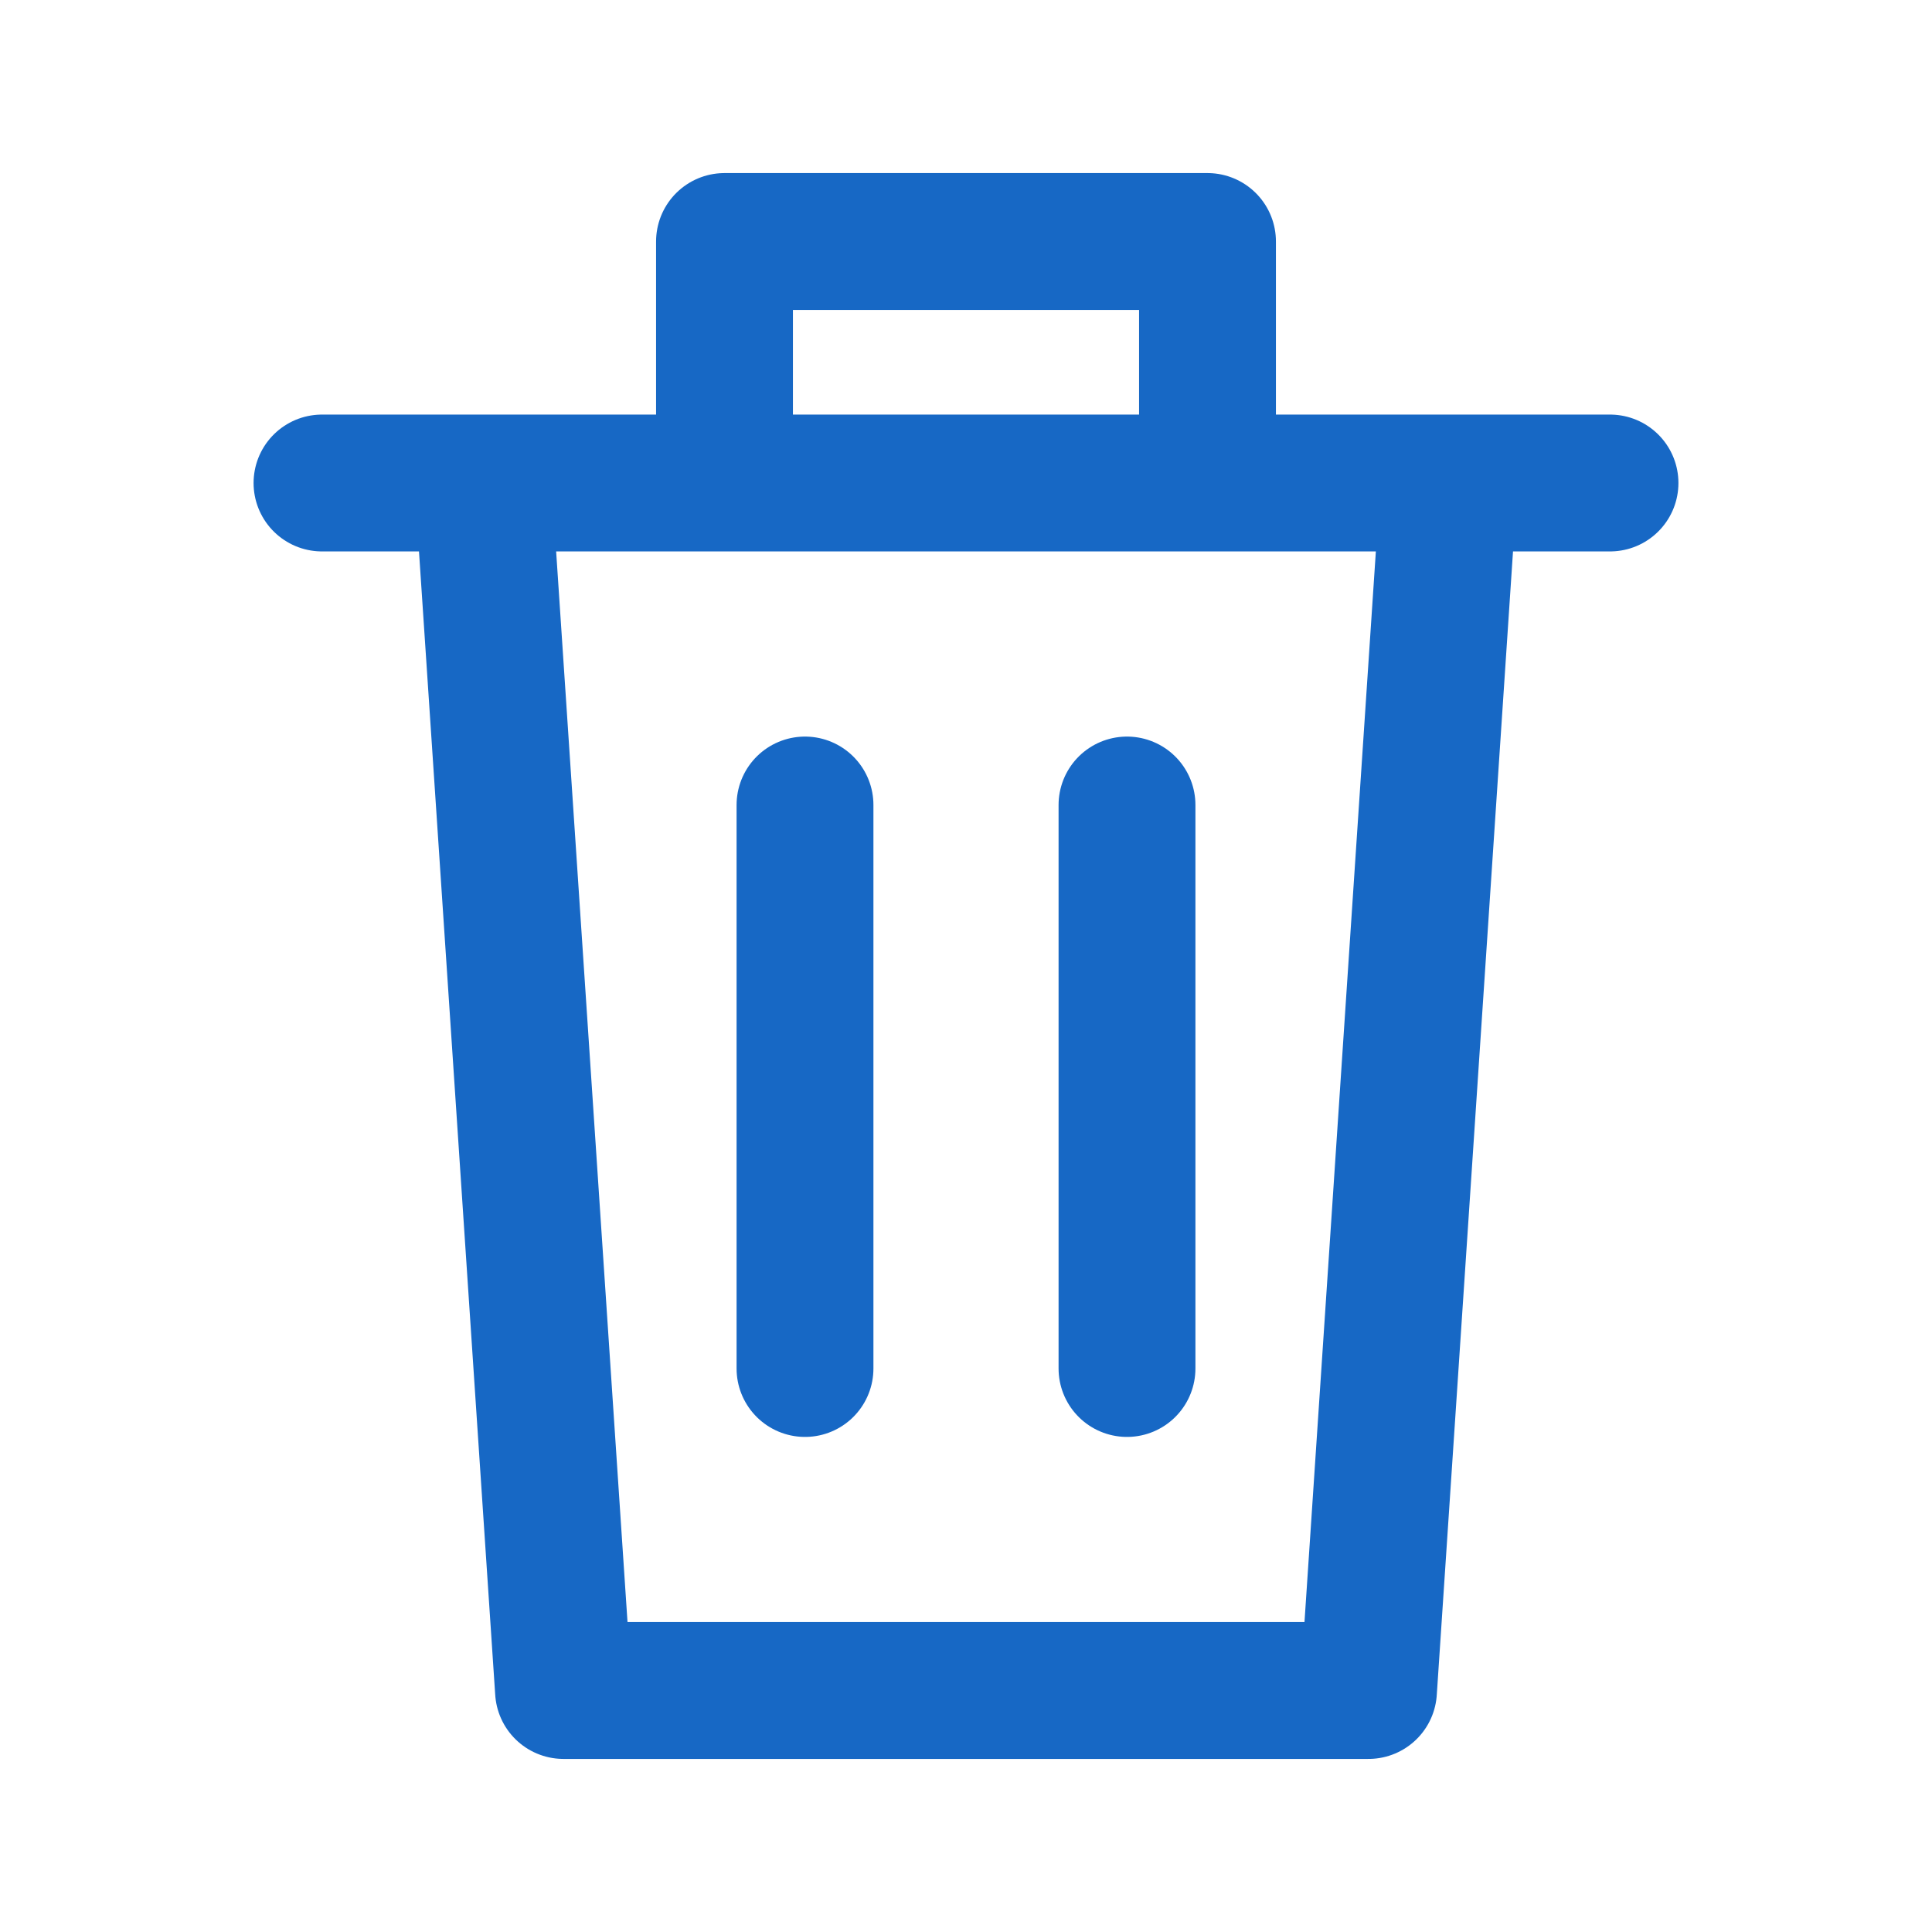
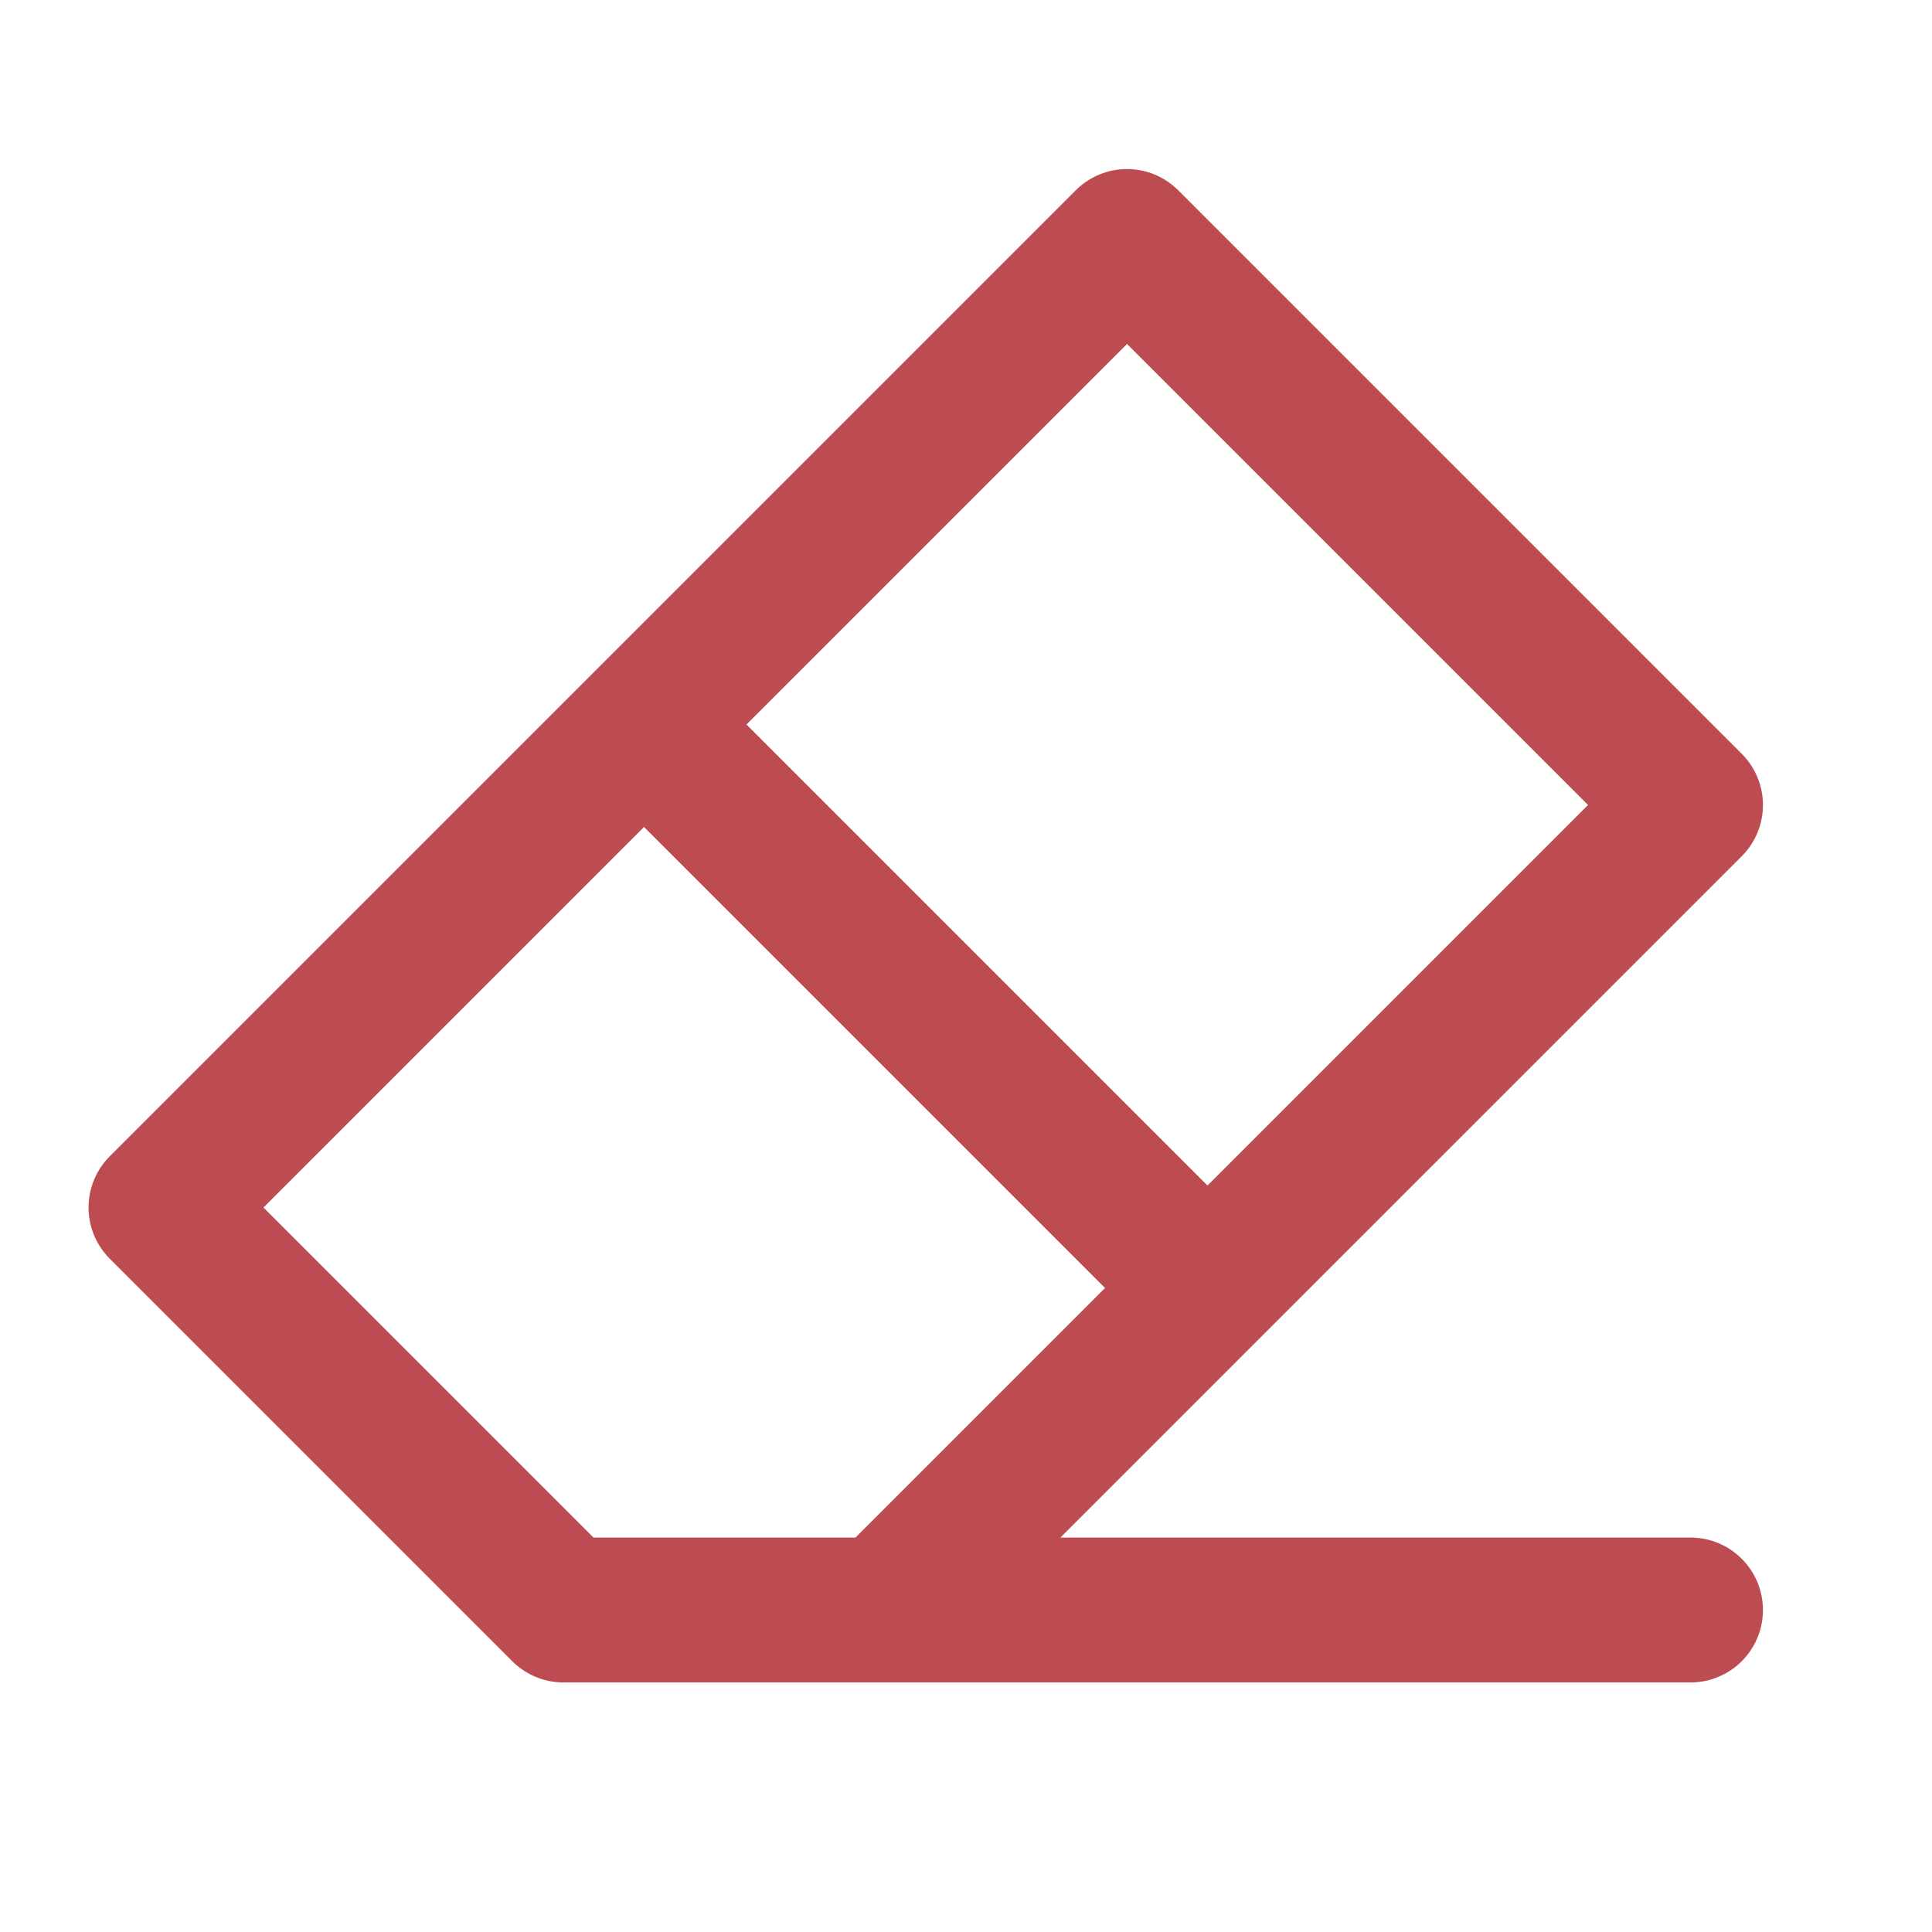
<svg xmlns="http://www.w3.org/2000/svg" viewBox="0 0 24 24">
-   <g fill="none" stroke="#1768c5" stroke-width="1.7" stroke-linecap="round" stroke-linejoin="round">
-     <path d="M4 6h16M9 6V3h6v3M6 6l1 15h10l1-15M10 10v7m4-7v7" />
+   <g fill="none" stroke="#bd4c52" stroke-width="1.8" stroke-linecap="round" stroke-linejoin="round">
+     <path d="m14 3 7 7-10 10H7l-5-5Zm-6 6 7 7M11 20h10" />
  </g>
</svg>
